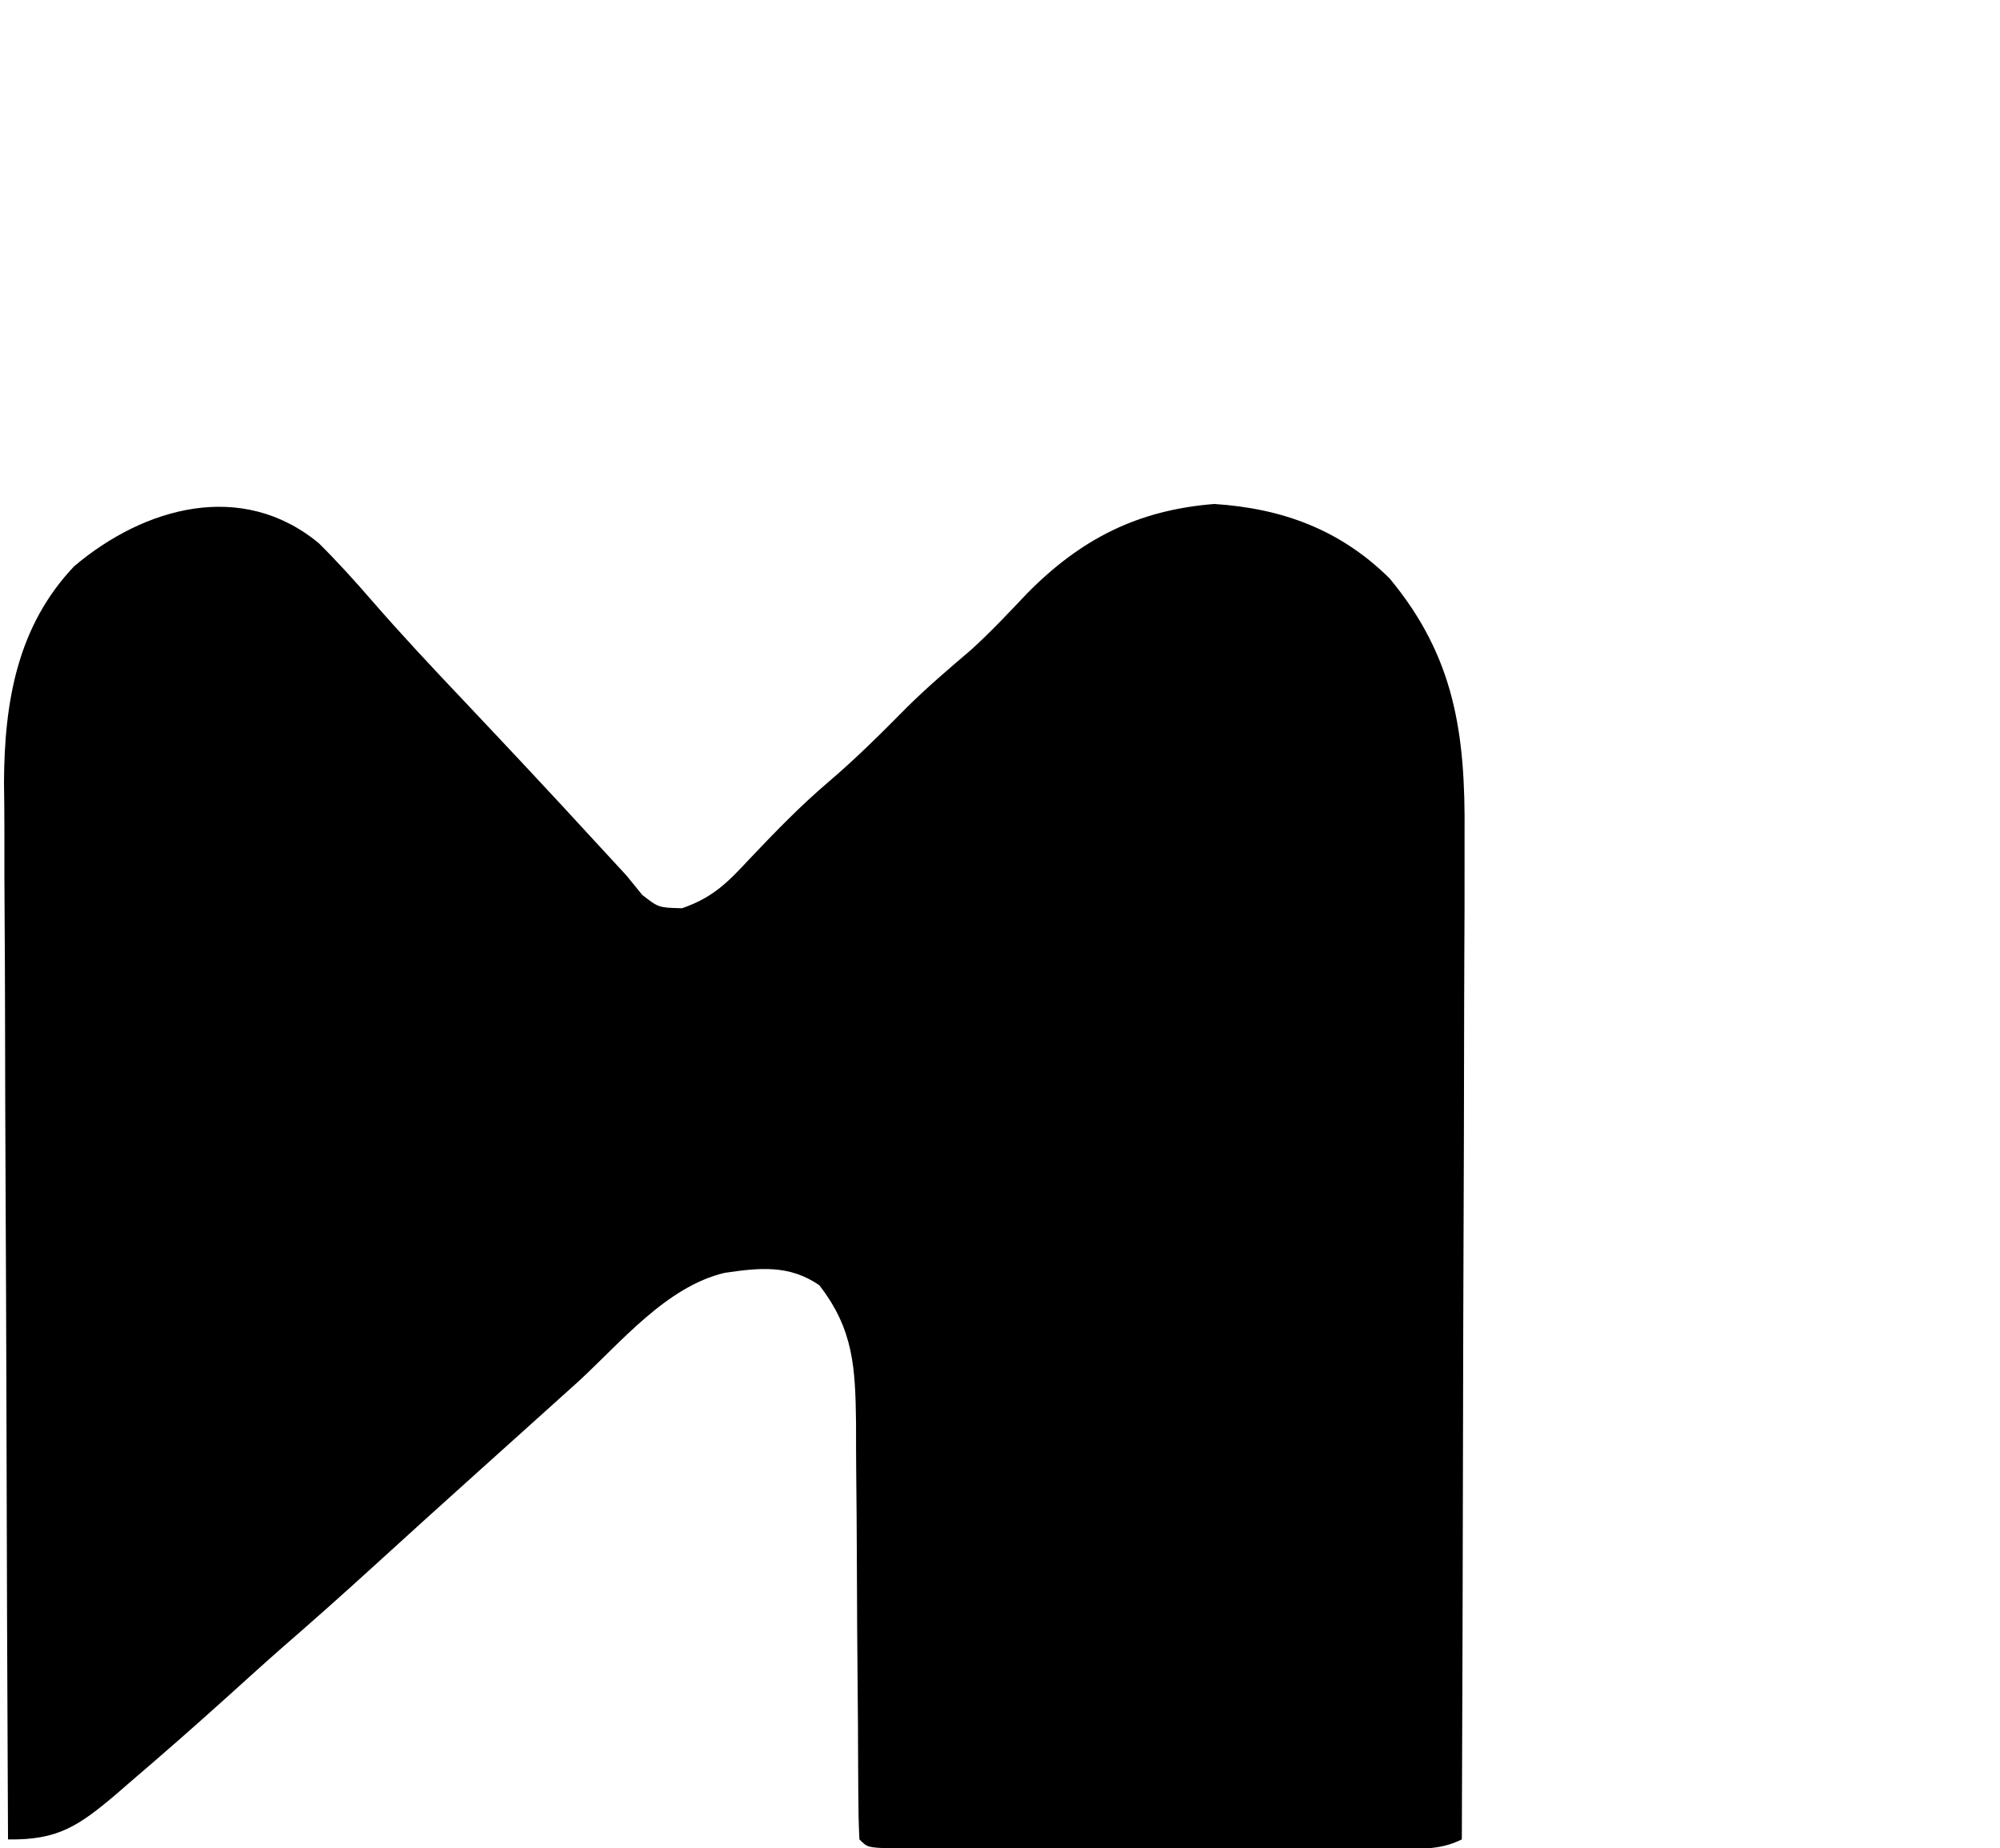
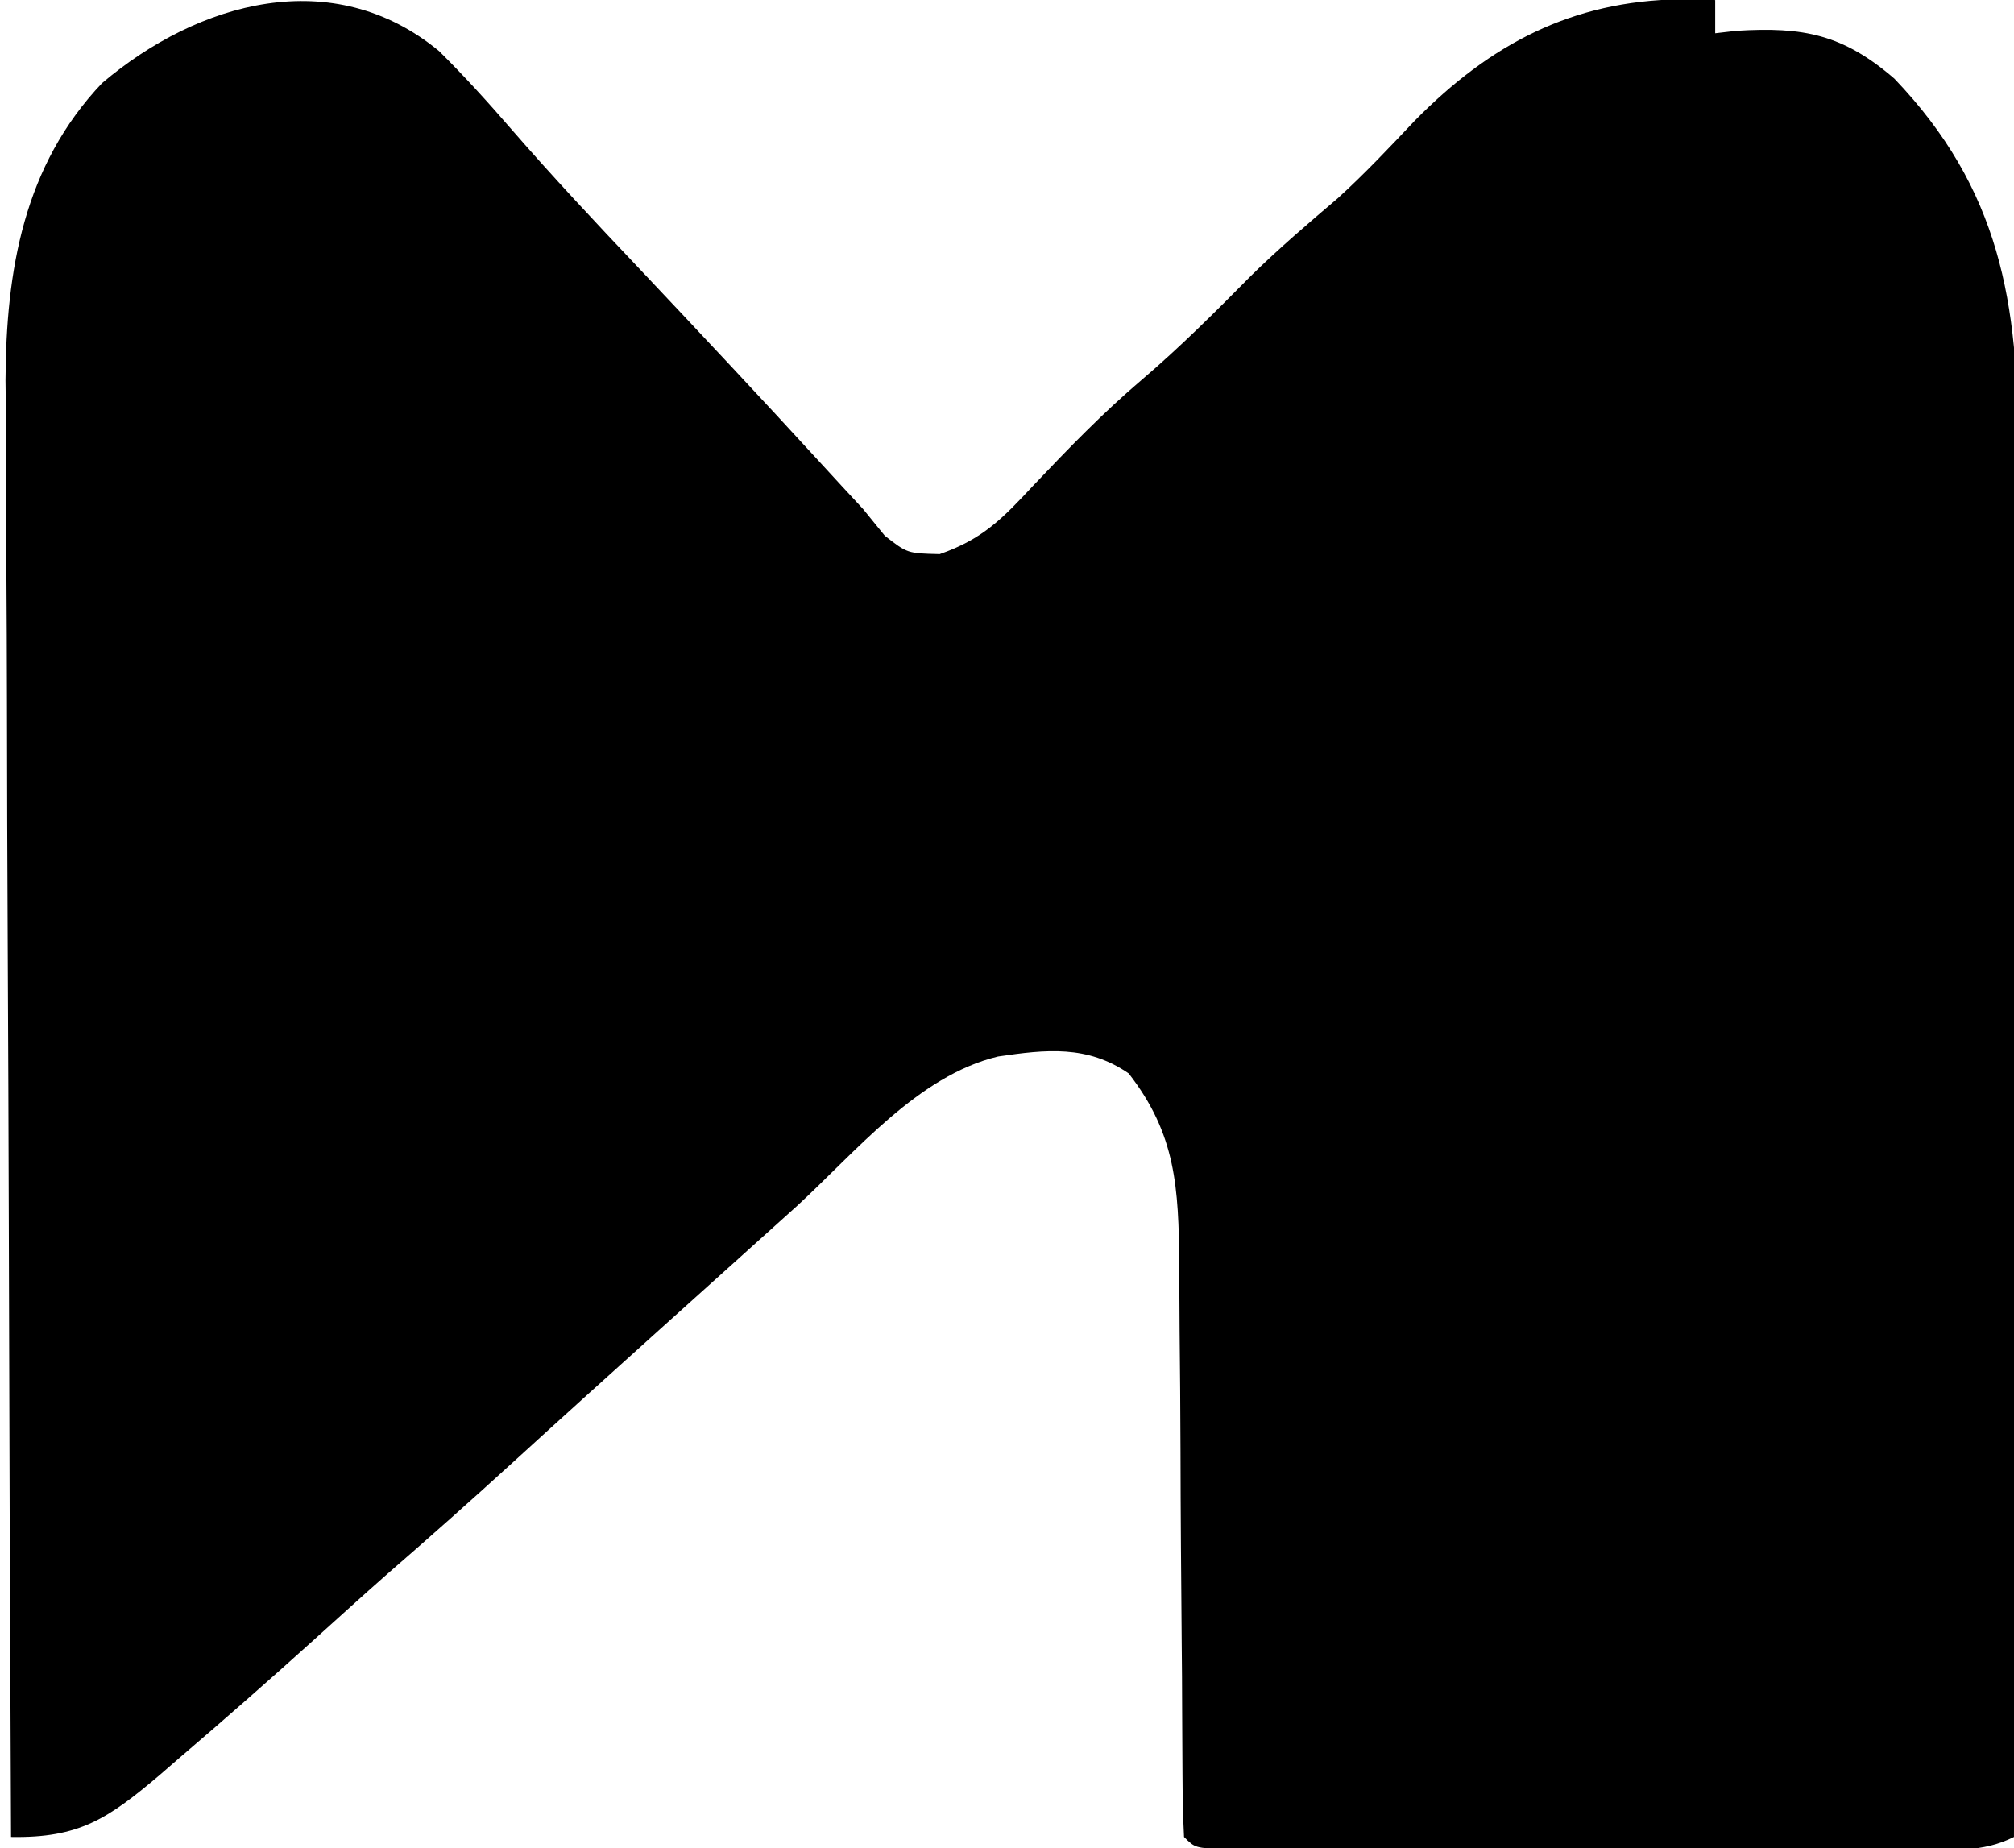
- <svg xmlns="http://www.w3.org/2000/svg" version="1.1" width="249" height="230">
-   <path d="M0 0 C2.29 2.27 4.43 4.63 6.54 7.07 C10.25 11.34 14.11 15.46 18 19.56 C23.54 25.43 29.06 31.31 34.51 37.26 C35.77 38.64 37.04 40.01 38.31 41.38 C38.63 41.77 38.63 41.77 40.27 43.79 C42.31 45.38 42.31 45.38 45.23 45.45 C49.11 44.1 50.9 42.25 53.69 39.25 C56.85 35.92 60 32.66 63.5 29.69 C66.96 26.74 70.13 23.57 73.32 20.34 C75.84 17.86 78.5 15.59 81.19 13.3 C83.66 11.06 85.9 8.67 88.19 6.25 C94.89 -0.54 101.98 -4.13 111.5 -4.88 C120.02 -4.32 127.18 -1.67 133.31 4.38 C141.44 14.16 142.76 23.72 142.65 36.16 C142.65 37.53 142.65 38.9 142.65 40.27 C142.66 43.96 142.64 47.66 142.62 51.36 C142.6 55.23 142.6 59.1 142.59 62.97 C142.58 70.29 142.56 77.61 142.53 84.93 C142.49 93.27 142.48 101.61 142.46 109.95 C142.43 127.09 142.38 144.23 142.31 161.38 C139.38 162.84 136.77 162.5 133.49 162.5 C132.79 162.51 132.09 162.51 131.37 162.51 C129.05 162.51 126.72 162.51 124.4 162.51 C122.79 162.51 121.18 162.51 119.58 162.51 C116.2 162.51 112.83 162.51 109.45 162.51 C105.12 162.5 100.79 162.5 96.45 162.51 C93.13 162.51 89.81 162.51 86.49 162.51 C84.89 162.51 83.29 162.51 81.69 162.51 C79.46 162.51 77.23 162.51 75 162.5 C74.37 162.5 74.37 162.5 71.15 162.5 C68.31 162.38 68.31 162.38 67.31 161.38 C67.21 159.48 67.18 157.58 67.17 155.68 C67.17 155.07 67.17 155.07 67.15 151.99 C67.15 151.33 67.15 150.68 67.14 150 C67.14 147.95 67.12 145.9 67.1 143.85 C67.05 138.01 67 132.17 66.99 126.34 C66.98 122.77 66.95 119.2 66.91 115.64 C66.89 113.62 66.89 111.61 66.89 109.6 C66.8 102.69 66.61 97.91 62.31 92.38 C58.56 89.8 54.84 90.21 50.5 90.85 C43.27 92.58 37.63 99.49 32.31 104.38 C30.65 105.88 28.98 107.38 27.31 108.88 C26.49 109.62 25.66 110.36 24.81 111.13 C23.16 112.62 21.5 114.1 19.85 115.59 C15.45 119.55 11.06 123.51 6.69 127.5 C2.94 130.92 -0.85 134.29 -4.68 137.61 C-6.93 139.59 -9.15 141.61 -11.38 143.62 C-15.39 147.24 -19.45 150.8 -23.56 154.31 C-24.11 154.79 -24.66 155.26 -25.22 155.75 C-29.93 159.74 -32.53 161.49 -38.69 161.38 C-38.78 143.05 -38.85 124.73 -38.89 106.4 C-38.92 97.89 -38.94 89.38 -38.99 80.87 C-39.03 73.45 -39.05 66.03 -39.06 58.61 C-39.07 54.69 -39.08 50.76 -39.11 46.84 C-39.14 43.13 -39.15 39.43 -39.14 35.73 C-39.14 33.74 -39.16 31.75 -39.19 29.76 C-39.14 19.8 -37.55 10.35 -30.46 2.88 C-21.76 -4.49 -9.58 -7.92 0 0 Z " fill="currentColor" transform="translate(39.6875,67.625)" />
+ <svg xmlns="http://www.w3.org/2000/svg" version="1.1" width="182" height="167">
+   <path d="M0 0 C2.29 2.27 4.43 4.63 6.54 7.07 C10.25 11.34 14.11 15.46 18 19.56 C23.54 25.43 29.06 31.31 34.51 37.26 C35.77 38.64 37.04 40.01 38.31 41.38 C38.63 41.77 38.63 41.77 40.27 43.79 C42.31 45.38 42.31 45.38 45.23 45.45 C49.11 44.1 50.9 42.25 53.69 39.25 C56.85 35.92 60 32.66 63.5 29.69 C66.96 26.74 70.13 23.57 73.32 20.34 C75.84 17.86 78.5 15.59 81.19 13.3 C83.66 11.06 85.9 8.67 88.19 6.25 C95 -0.65 102.35 -4.53 112.12 -4.69 C113.18 -4.67 114.23 -4.65 115.31 -4.62 C115.31 -3.63 115.31 -2.65 115.31 -1.62 C115.63 -1.66 115.63 -1.66 117.22 -1.84 C123.28 -2.22 126.86 -1.52 131.5 2.48 C141.03 12.44 142.77 22.76 142.65 36.16 C142.65 37.53 142.65 38.9 142.65 40.27 C142.66 43.96 142.64 47.66 142.62 51.36 C142.6 55.23 142.6 59.1 142.59 62.97 C142.58 70.29 142.56 77.61 142.53 84.93 C142.49 93.27 142.48 101.61 142.46 109.95 C142.43 127.09 142.38 144.23 142.31 161.38 C139.38 162.84 136.77 162.5 133.49 162.5 C132.79 162.51 132.09 162.51 131.37 162.51 C129.05 162.51 126.72 162.51 124.4 162.51 C122.79 162.51 121.18 162.51 119.58 162.51 C116.2 162.51 112.83 162.51 109.45 162.51 C105.12 162.5 100.79 162.5 96.45 162.51 C93.13 162.51 89.81 162.51 86.49 162.51 C84.89 162.51 83.29 162.51 81.69 162.51 C79.46 162.51 77.23 162.51 75 162.5 C74.37 162.5 74.37 162.5 71.15 162.5 C68.31 162.38 68.31 162.38 67.31 161.38 C67.21 159.48 67.18 157.58 67.17 155.68 C67.17 155.07 67.17 155.07 67.15 151.99 C67.15 151.33 67.15 150.68 67.14 150 C67.14 147.95 67.12 145.9 67.1 143.85 C67.05 138.01 67 132.17 66.99 126.34 C66.98 122.77 66.95 119.2 66.91 115.64 C66.89 113.62 66.89 111.61 66.89 109.6 C66.8 102.69 66.61 97.91 62.31 92.38 C58.56 89.8 54.84 90.21 50.5 90.85 C43.27 92.58 37.63 99.49 32.31 104.38 C30.65 105.88 28.98 107.38 27.31 108.88 C26.49 109.62 25.66 110.36 24.81 111.13 C23.16 112.62 21.5 114.1 19.85 115.59 C15.45 119.55 11.06 123.51 6.69 127.5 C2.94 130.92 -0.85 134.29 -4.68 137.61 C-6.93 139.59 -9.15 141.61 -11.38 143.62 C-15.39 147.24 -19.45 150.8 -23.56 154.31 C-24.11 154.79 -24.66 155.26 -25.22 155.75 C-29.93 159.74 -32.53 161.49 -38.69 161.38 C-38.78 143.05 -38.85 124.73 -38.89 106.4 C-38.92 97.89 -38.94 89.38 -38.99 80.87 C-39.03 73.45 -39.05 66.03 -39.06 58.61 C-39.07 54.69 -39.08 50.76 -39.11 46.84 C-39.14 43.13 -39.15 39.43 -39.14 35.73 C-39.14 33.74 -39.16 31.75 -39.19 29.76 C-39.14 19.8 -37.55 10.35 -30.46 2.88 C-21.76 -4.49 -9.58 -7.92 0 0 Z " fill="currentColor" transform="translate(39.6875,4.625)" />
</svg>
